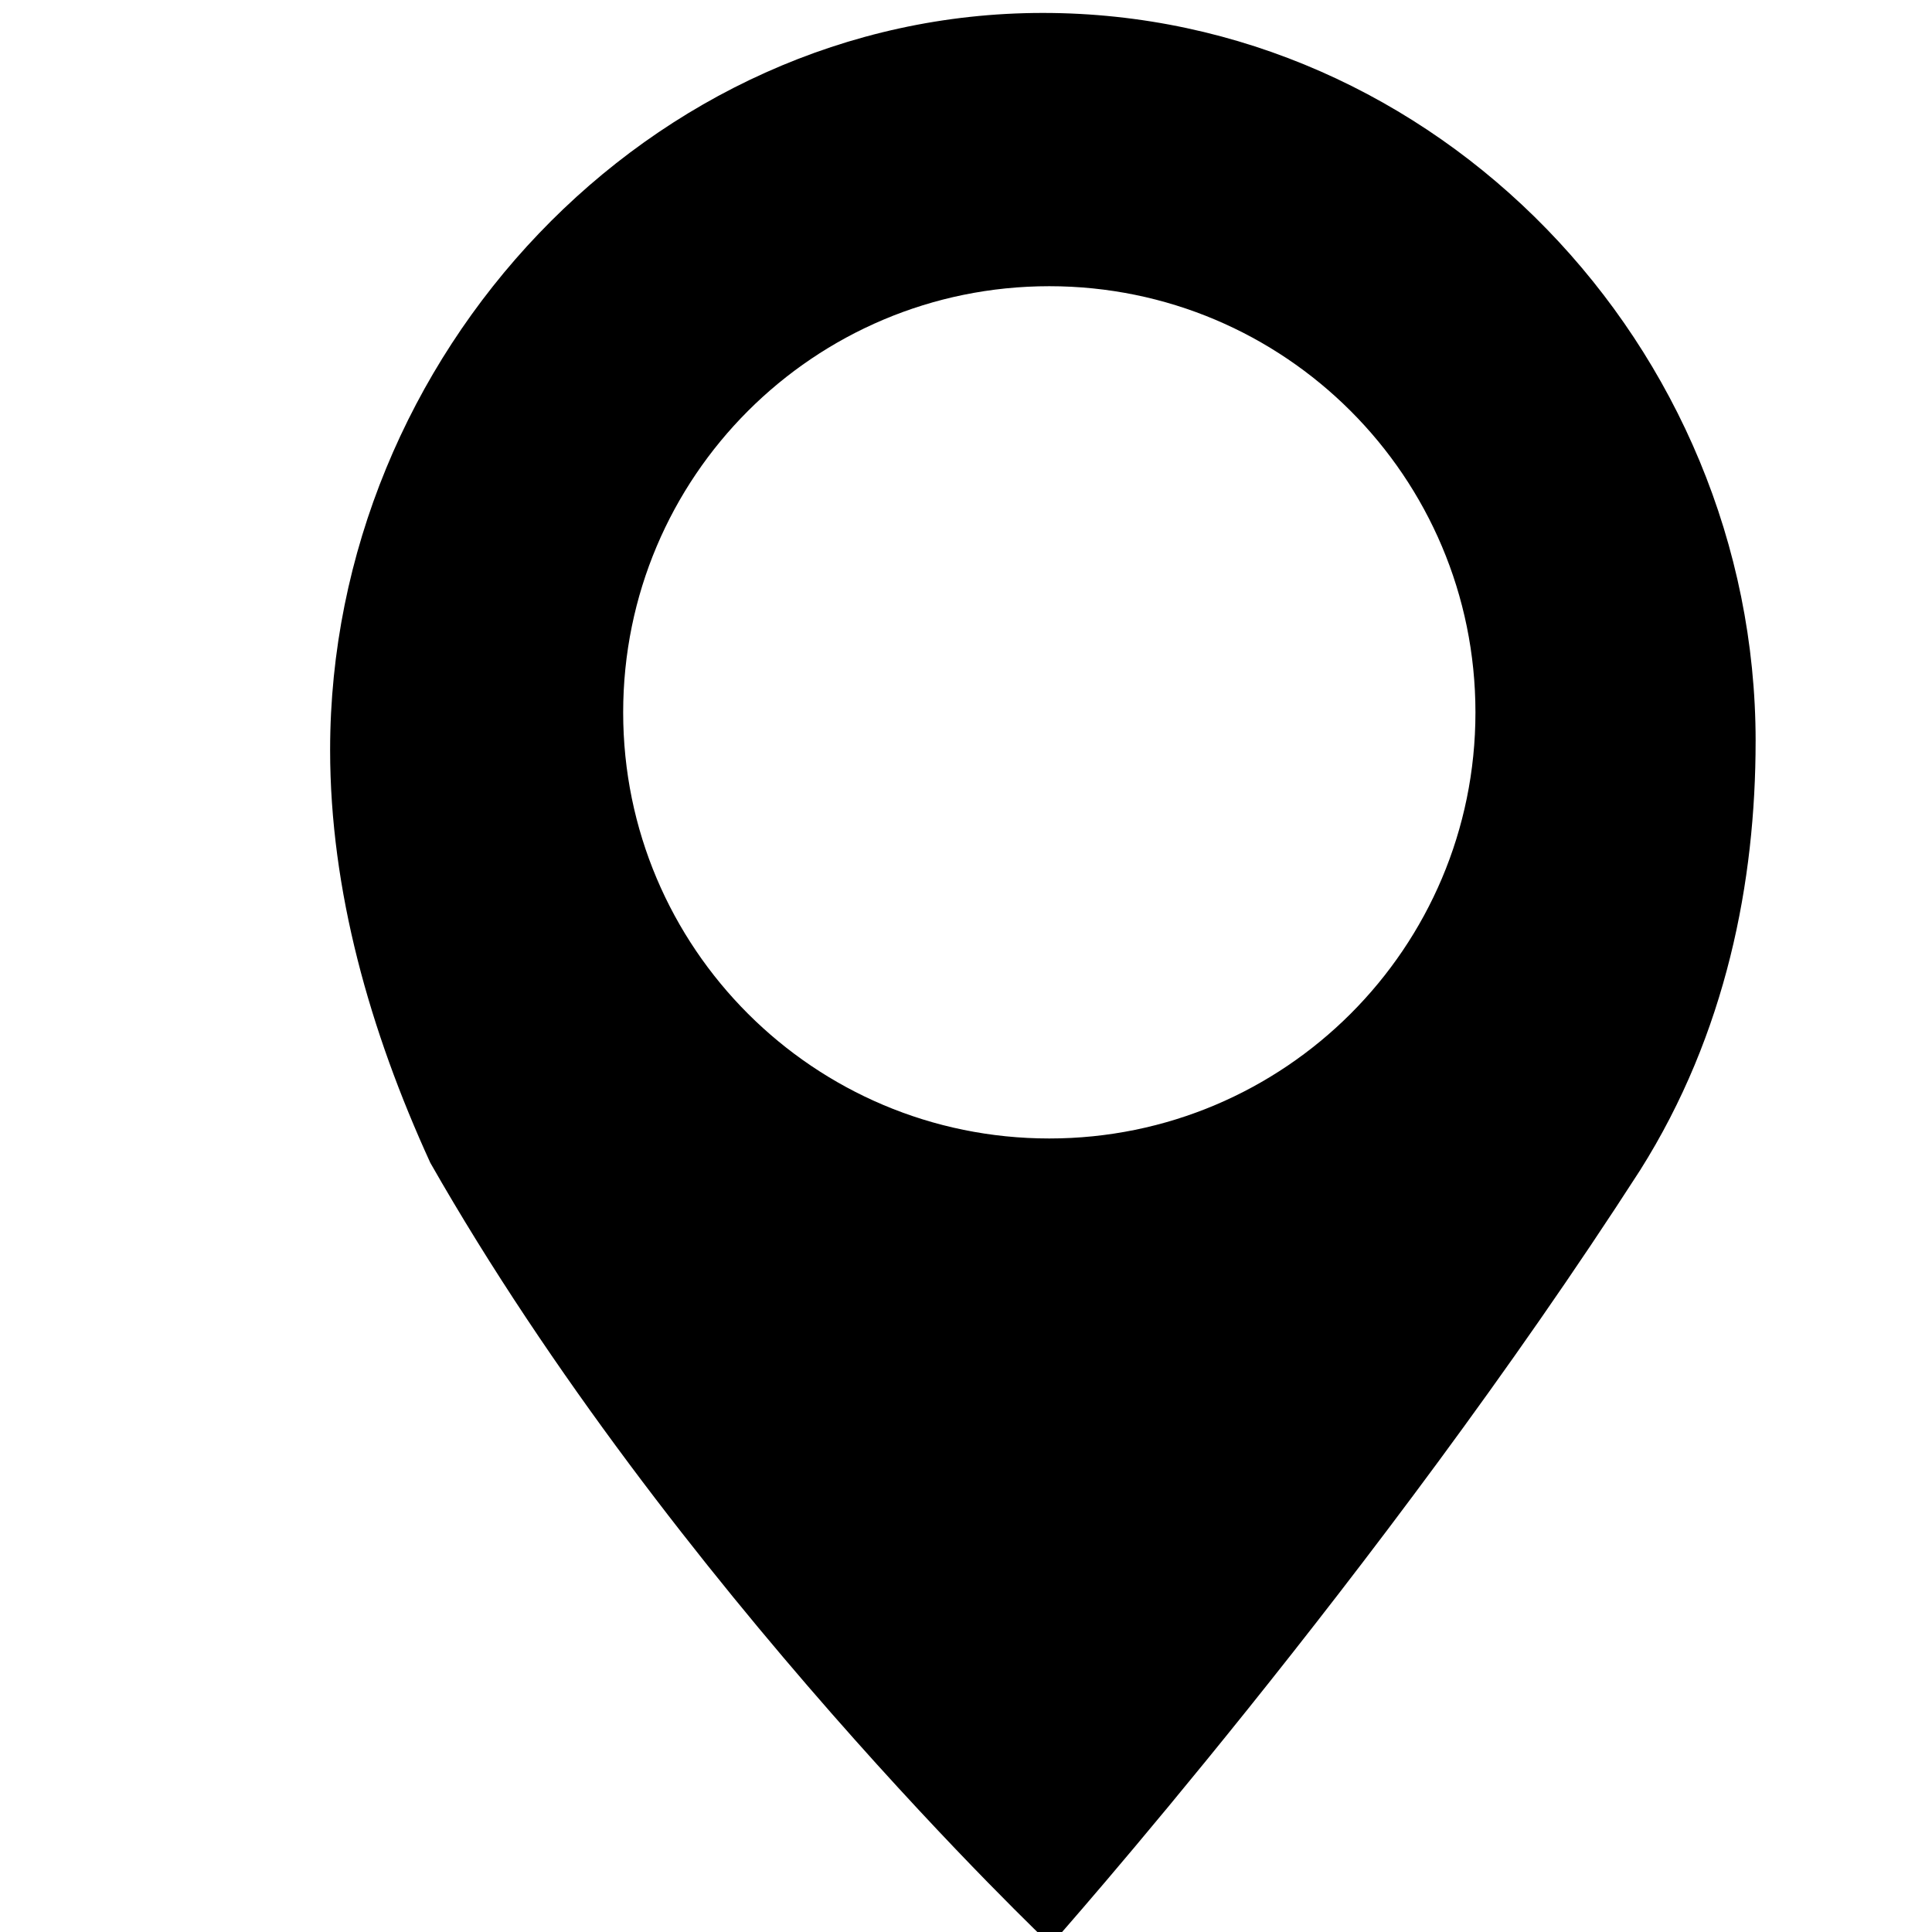
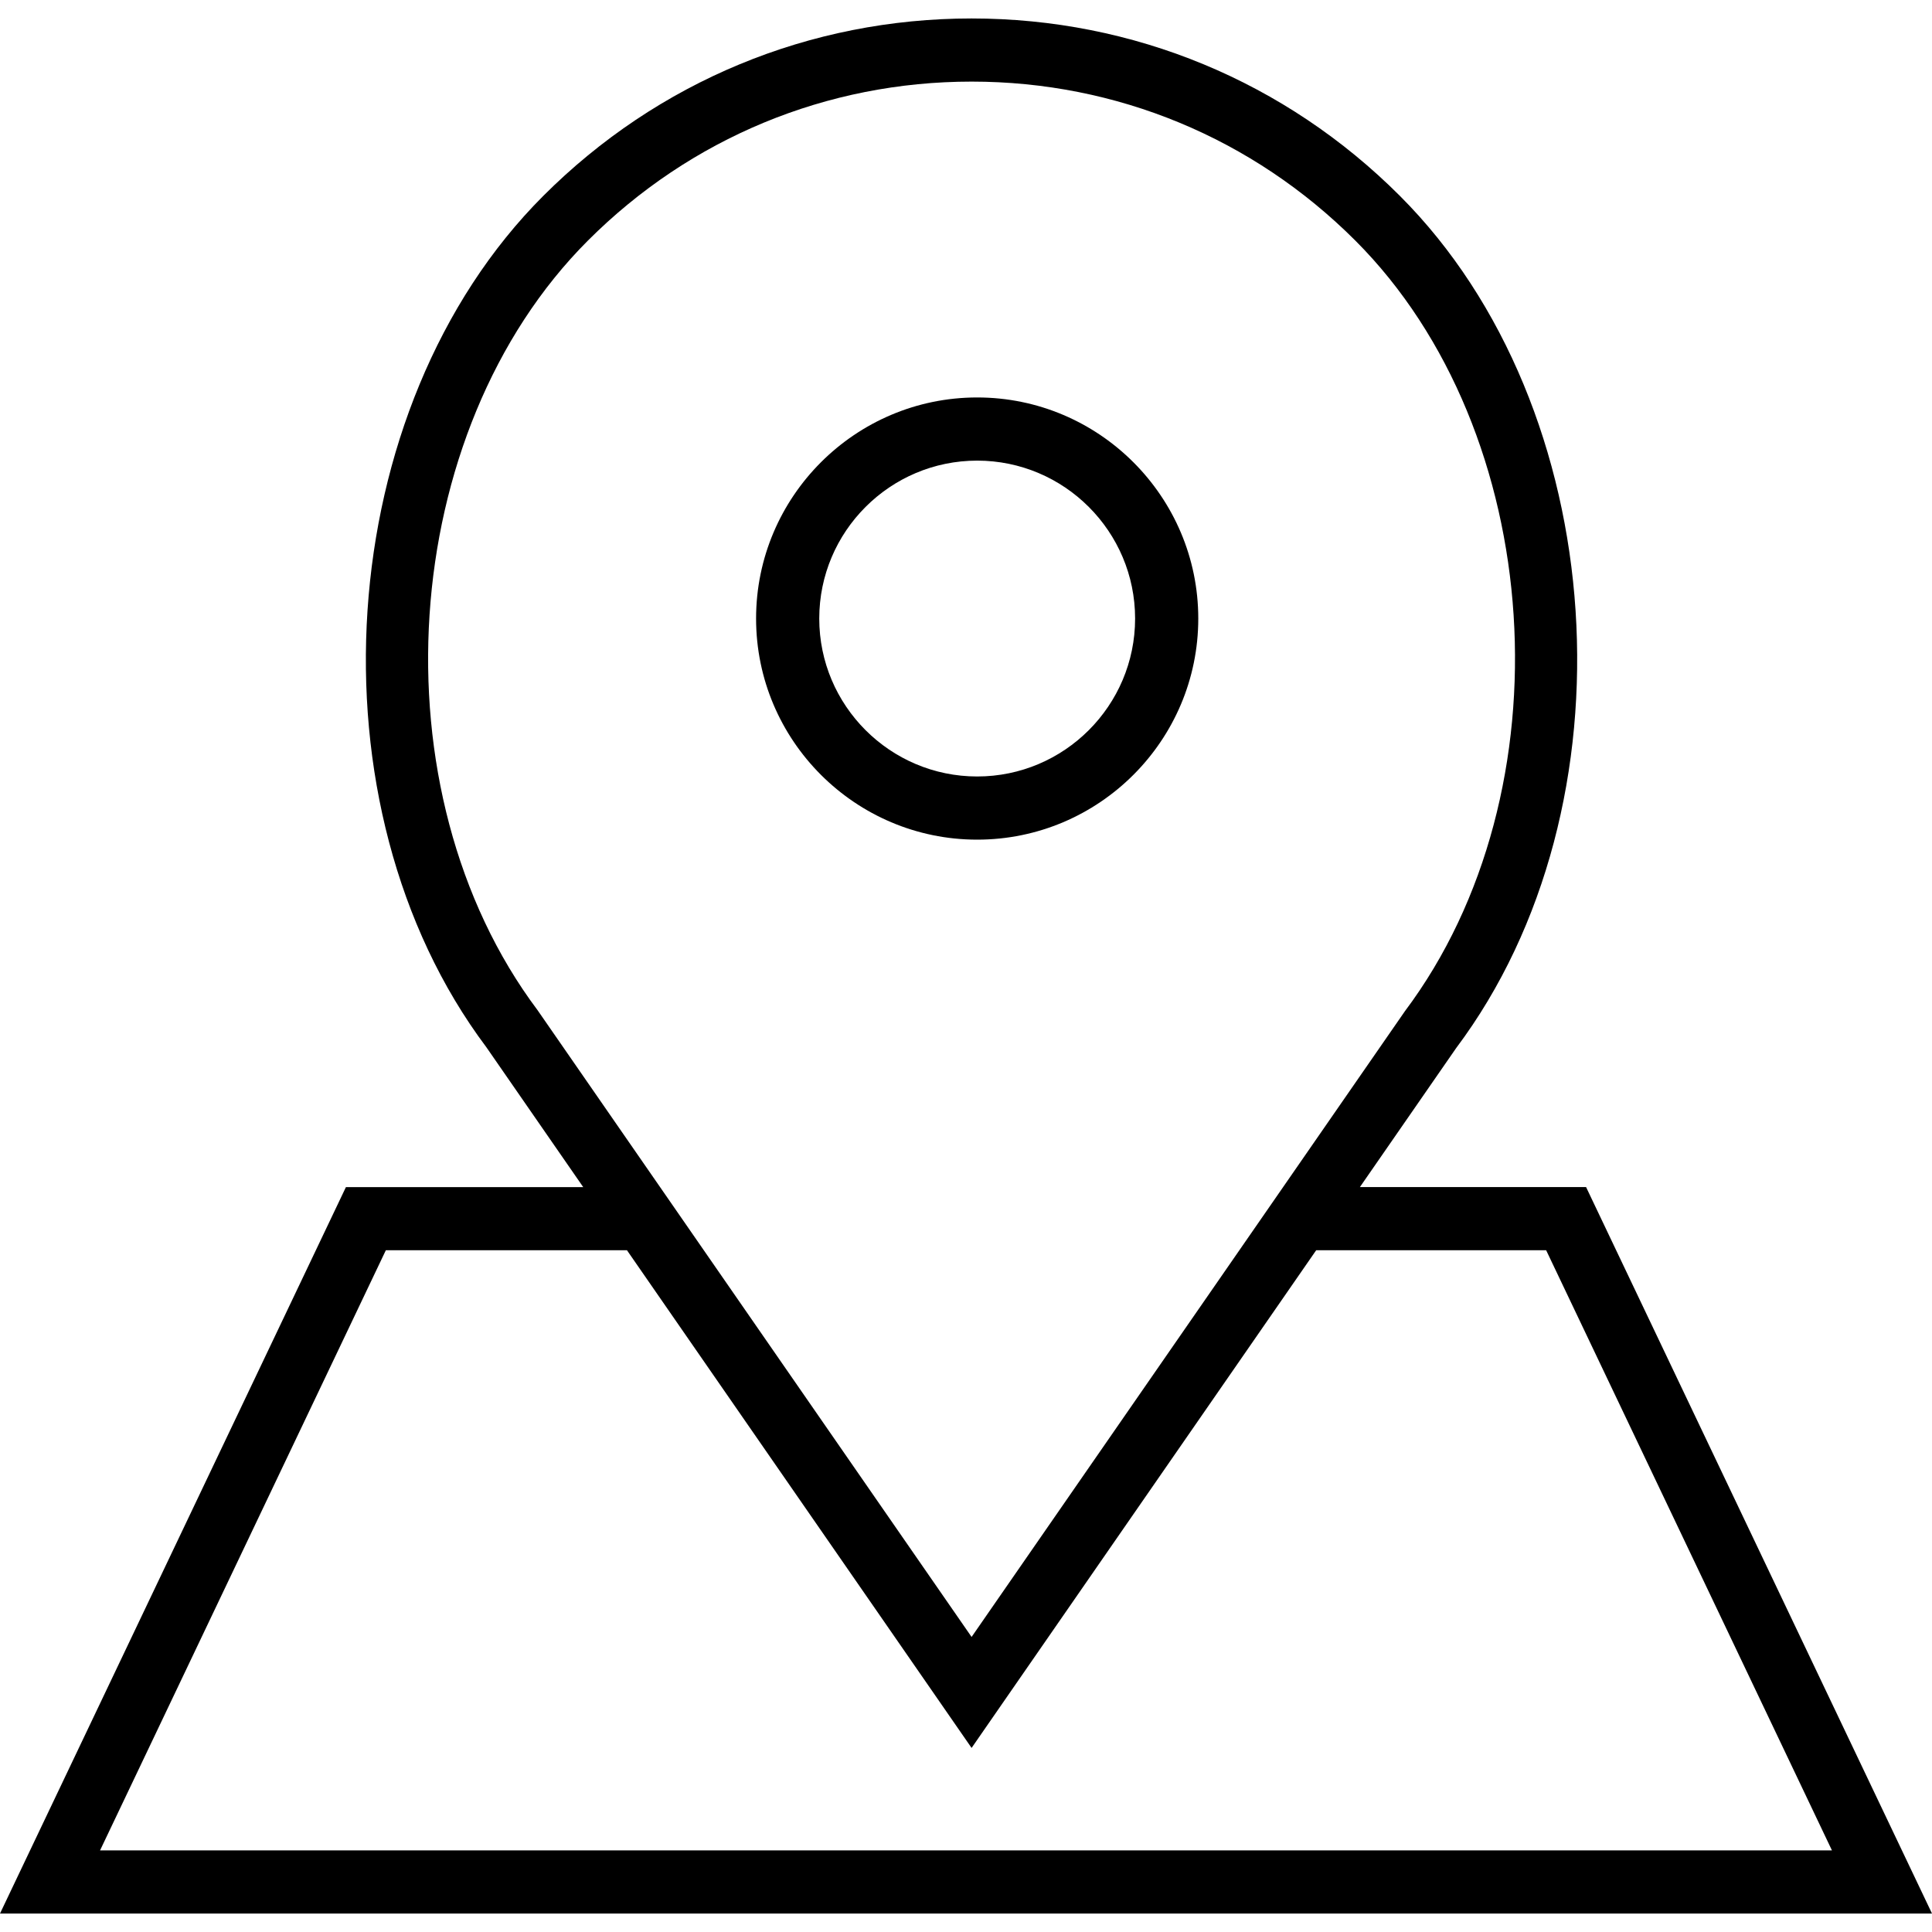
- <svg xmlns="http://www.w3.org/2000/svg" version="1.1" width="512" height="512" viewBox="0 0 512 512">
+ <svg xmlns="http://www.w3.org/2000/svg" version="1.1" width="1024" height="1024" viewBox="0 0 1024 1024">
  <g id="icomoon-ignore">
</g>
-   <path d="M465.255 196.442c0 37.060-7.721 77.384-30.599 113.667-68.949 107.062-156.2 205.32-156.2 205.32s-100.324-94.812-164.411-207.26c-16.059-35.081-26.56-72.228-26.56-109.415 0-104.536 84.541-195.326 188.887-195.326 104.346 0.023 188.887 88.501 188.887 193.013zM391.008 188.801c0-62.441-50.57-112.954-112.931-112.954s-112.931 50.49-112.931 112.954c0 62.4 50.571 112.907 112.931 112.907s112.931-50.507 112.931-112.907z" />
+   <path fill="#000" d="M517.925 445.030c64.603 0 117.185-52.583 117.185-117.185s-52.583-117.185-117.185-117.185-117.185 52.583-117.185 117.185 52.566 117.185 117.185 117.185zM517.925 244.141c46.154 0 83.704 37.55 83.704 83.704s-37.55 83.704-83.704 83.704-83.704-37.55-83.704-83.704 37.55-83.704 83.704-83.704z" />
+   <path fill="#000" d="M840.654 629.178h-119.881l51.009-73.659c96.343-128.419 82.398-339.503-29.815-451.7-60.618-60.635-141.242-94.033-227.005-94.033-85.746 0-166.37 33.398-227.005 94.033-112.213 112.197-126.159 323.298-30.2 451.197l51.361 74.178h-125.773l-183.345 385.021h1024l-183.345-385.038zM284.927 535.43c-87.035-116.064-74.563-306.691 26.718-407.956 54.307-54.307 126.527-84.223 203.334-84.223s149.010 29.916 203.334 84.223c101.282 101.265 113.754 291.909 26.333 408.458l-229.683 331.685-230.035-332.187zM204.504 662.66h127.799l182.659 263.784 182.642-263.784h121.89l151.471 318.075h-917.93l151.471-318.075z" />
</svg>
